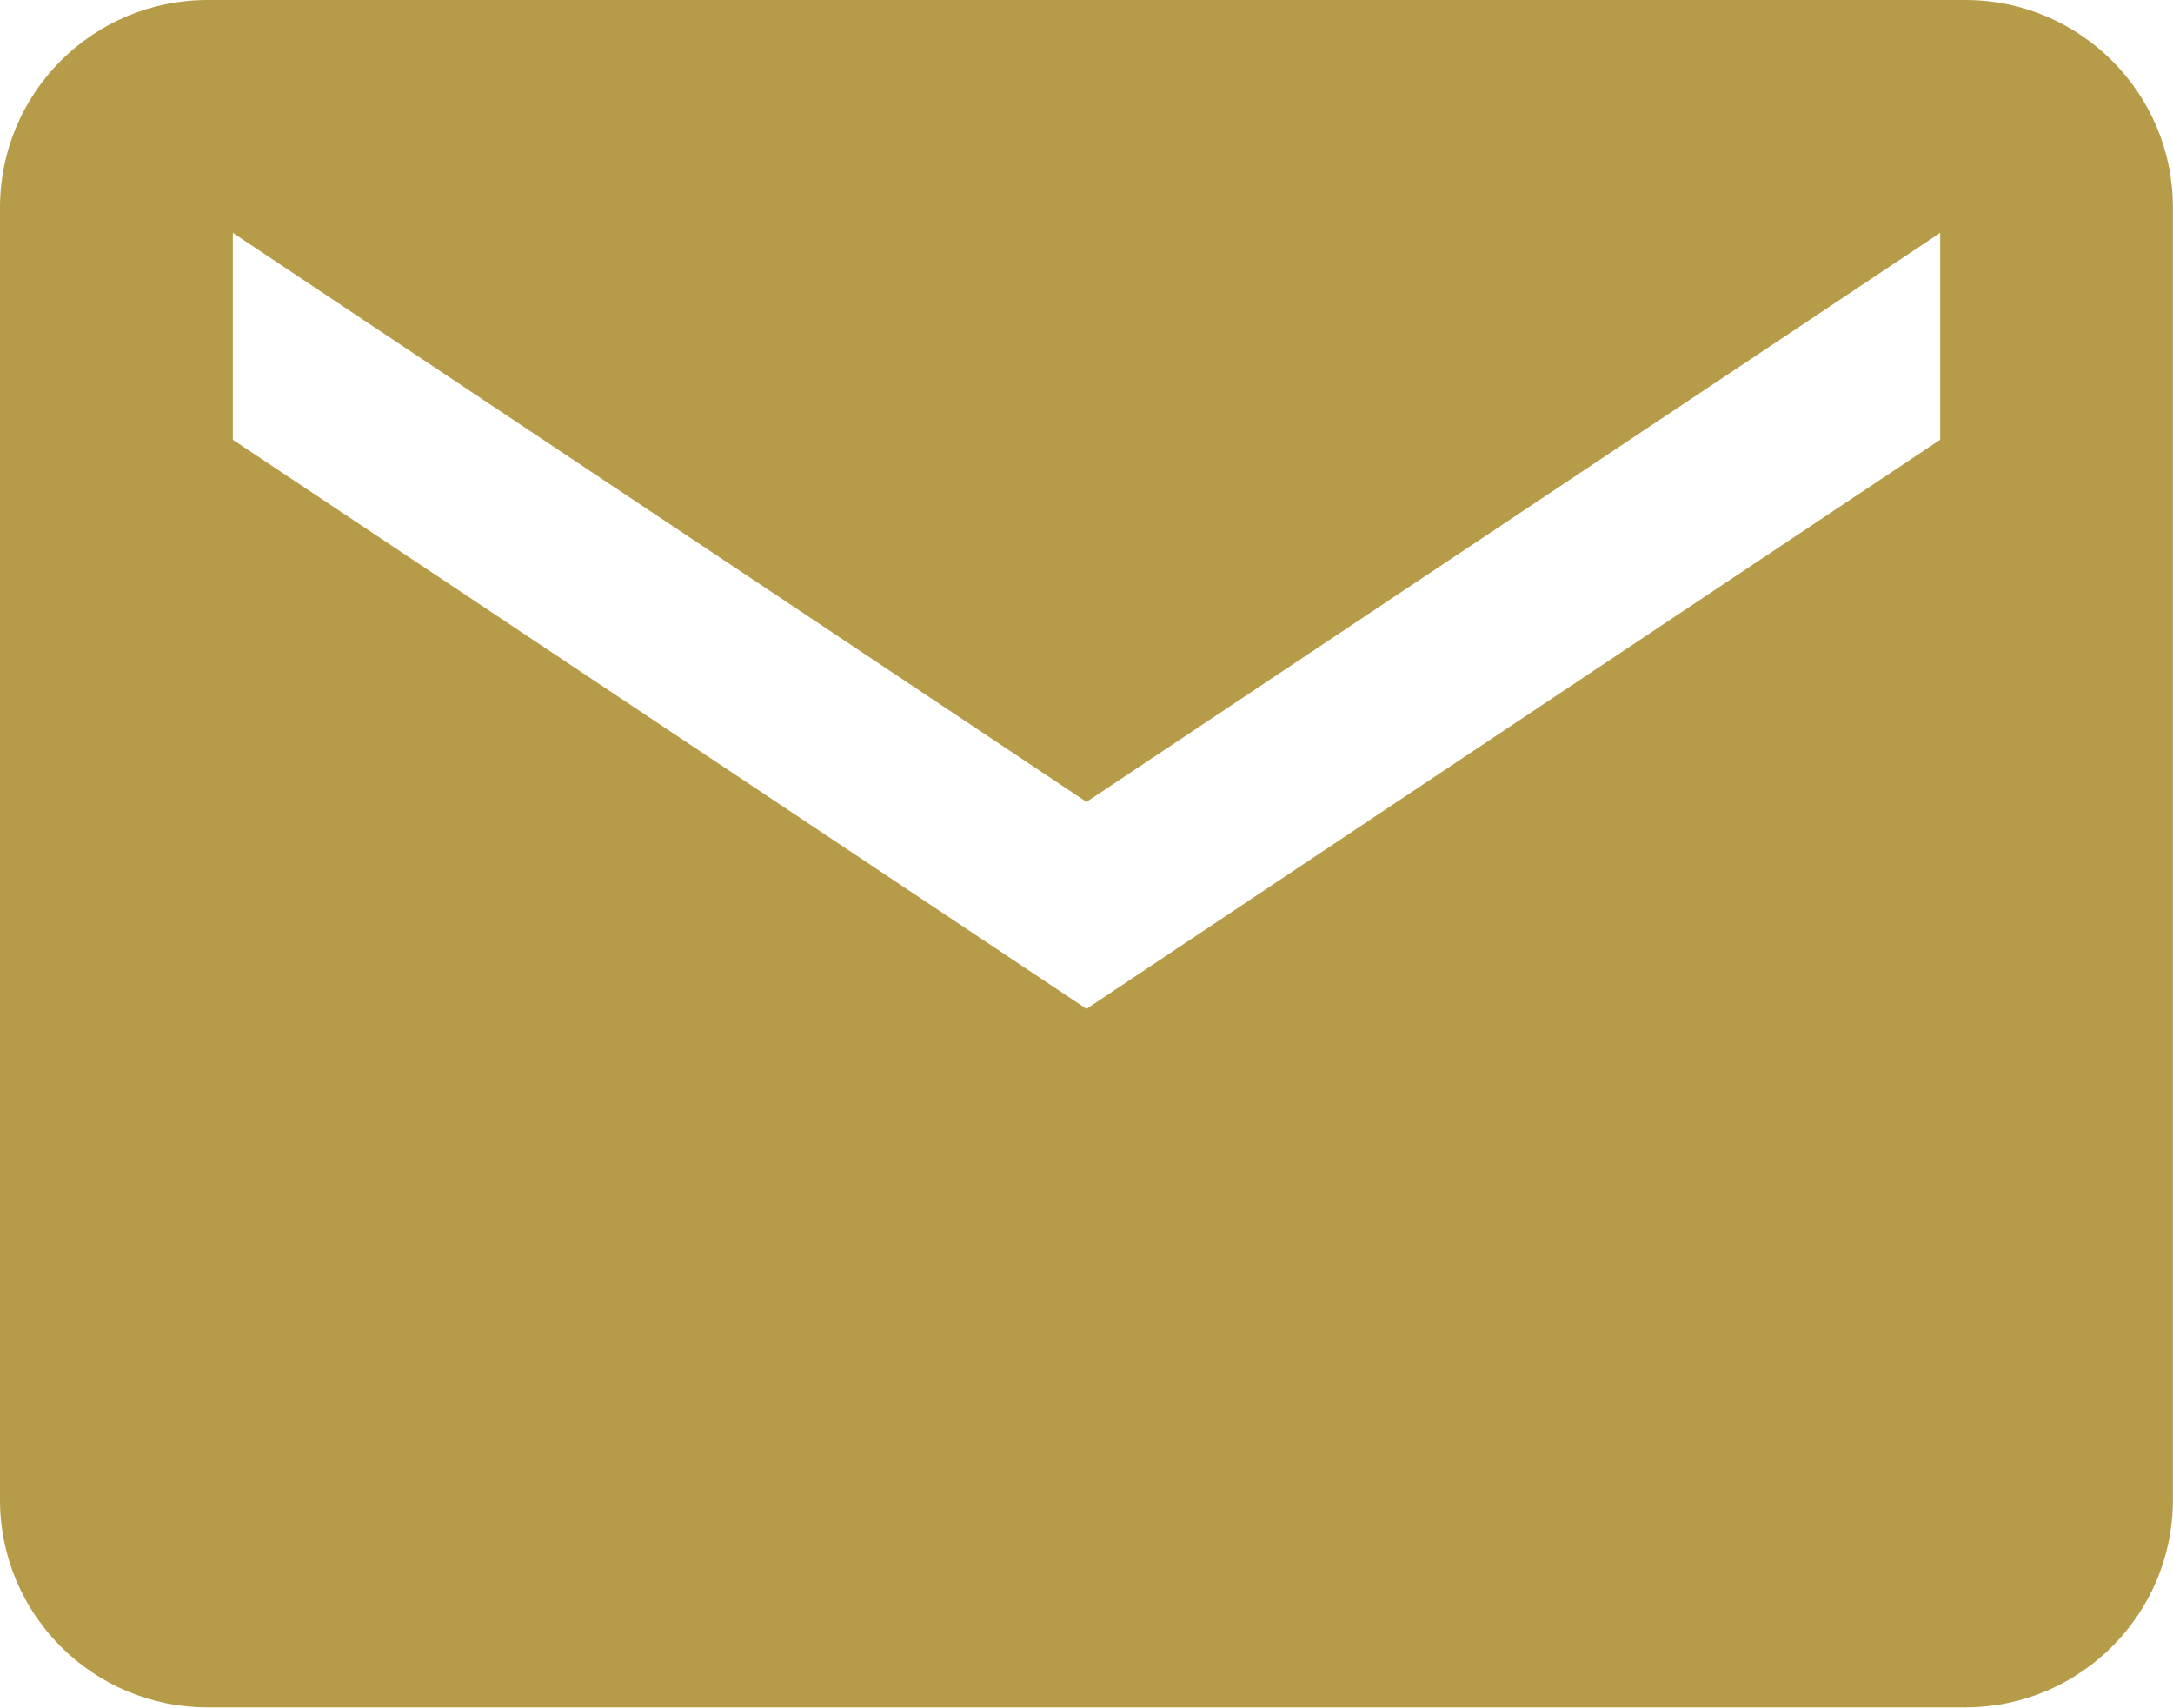
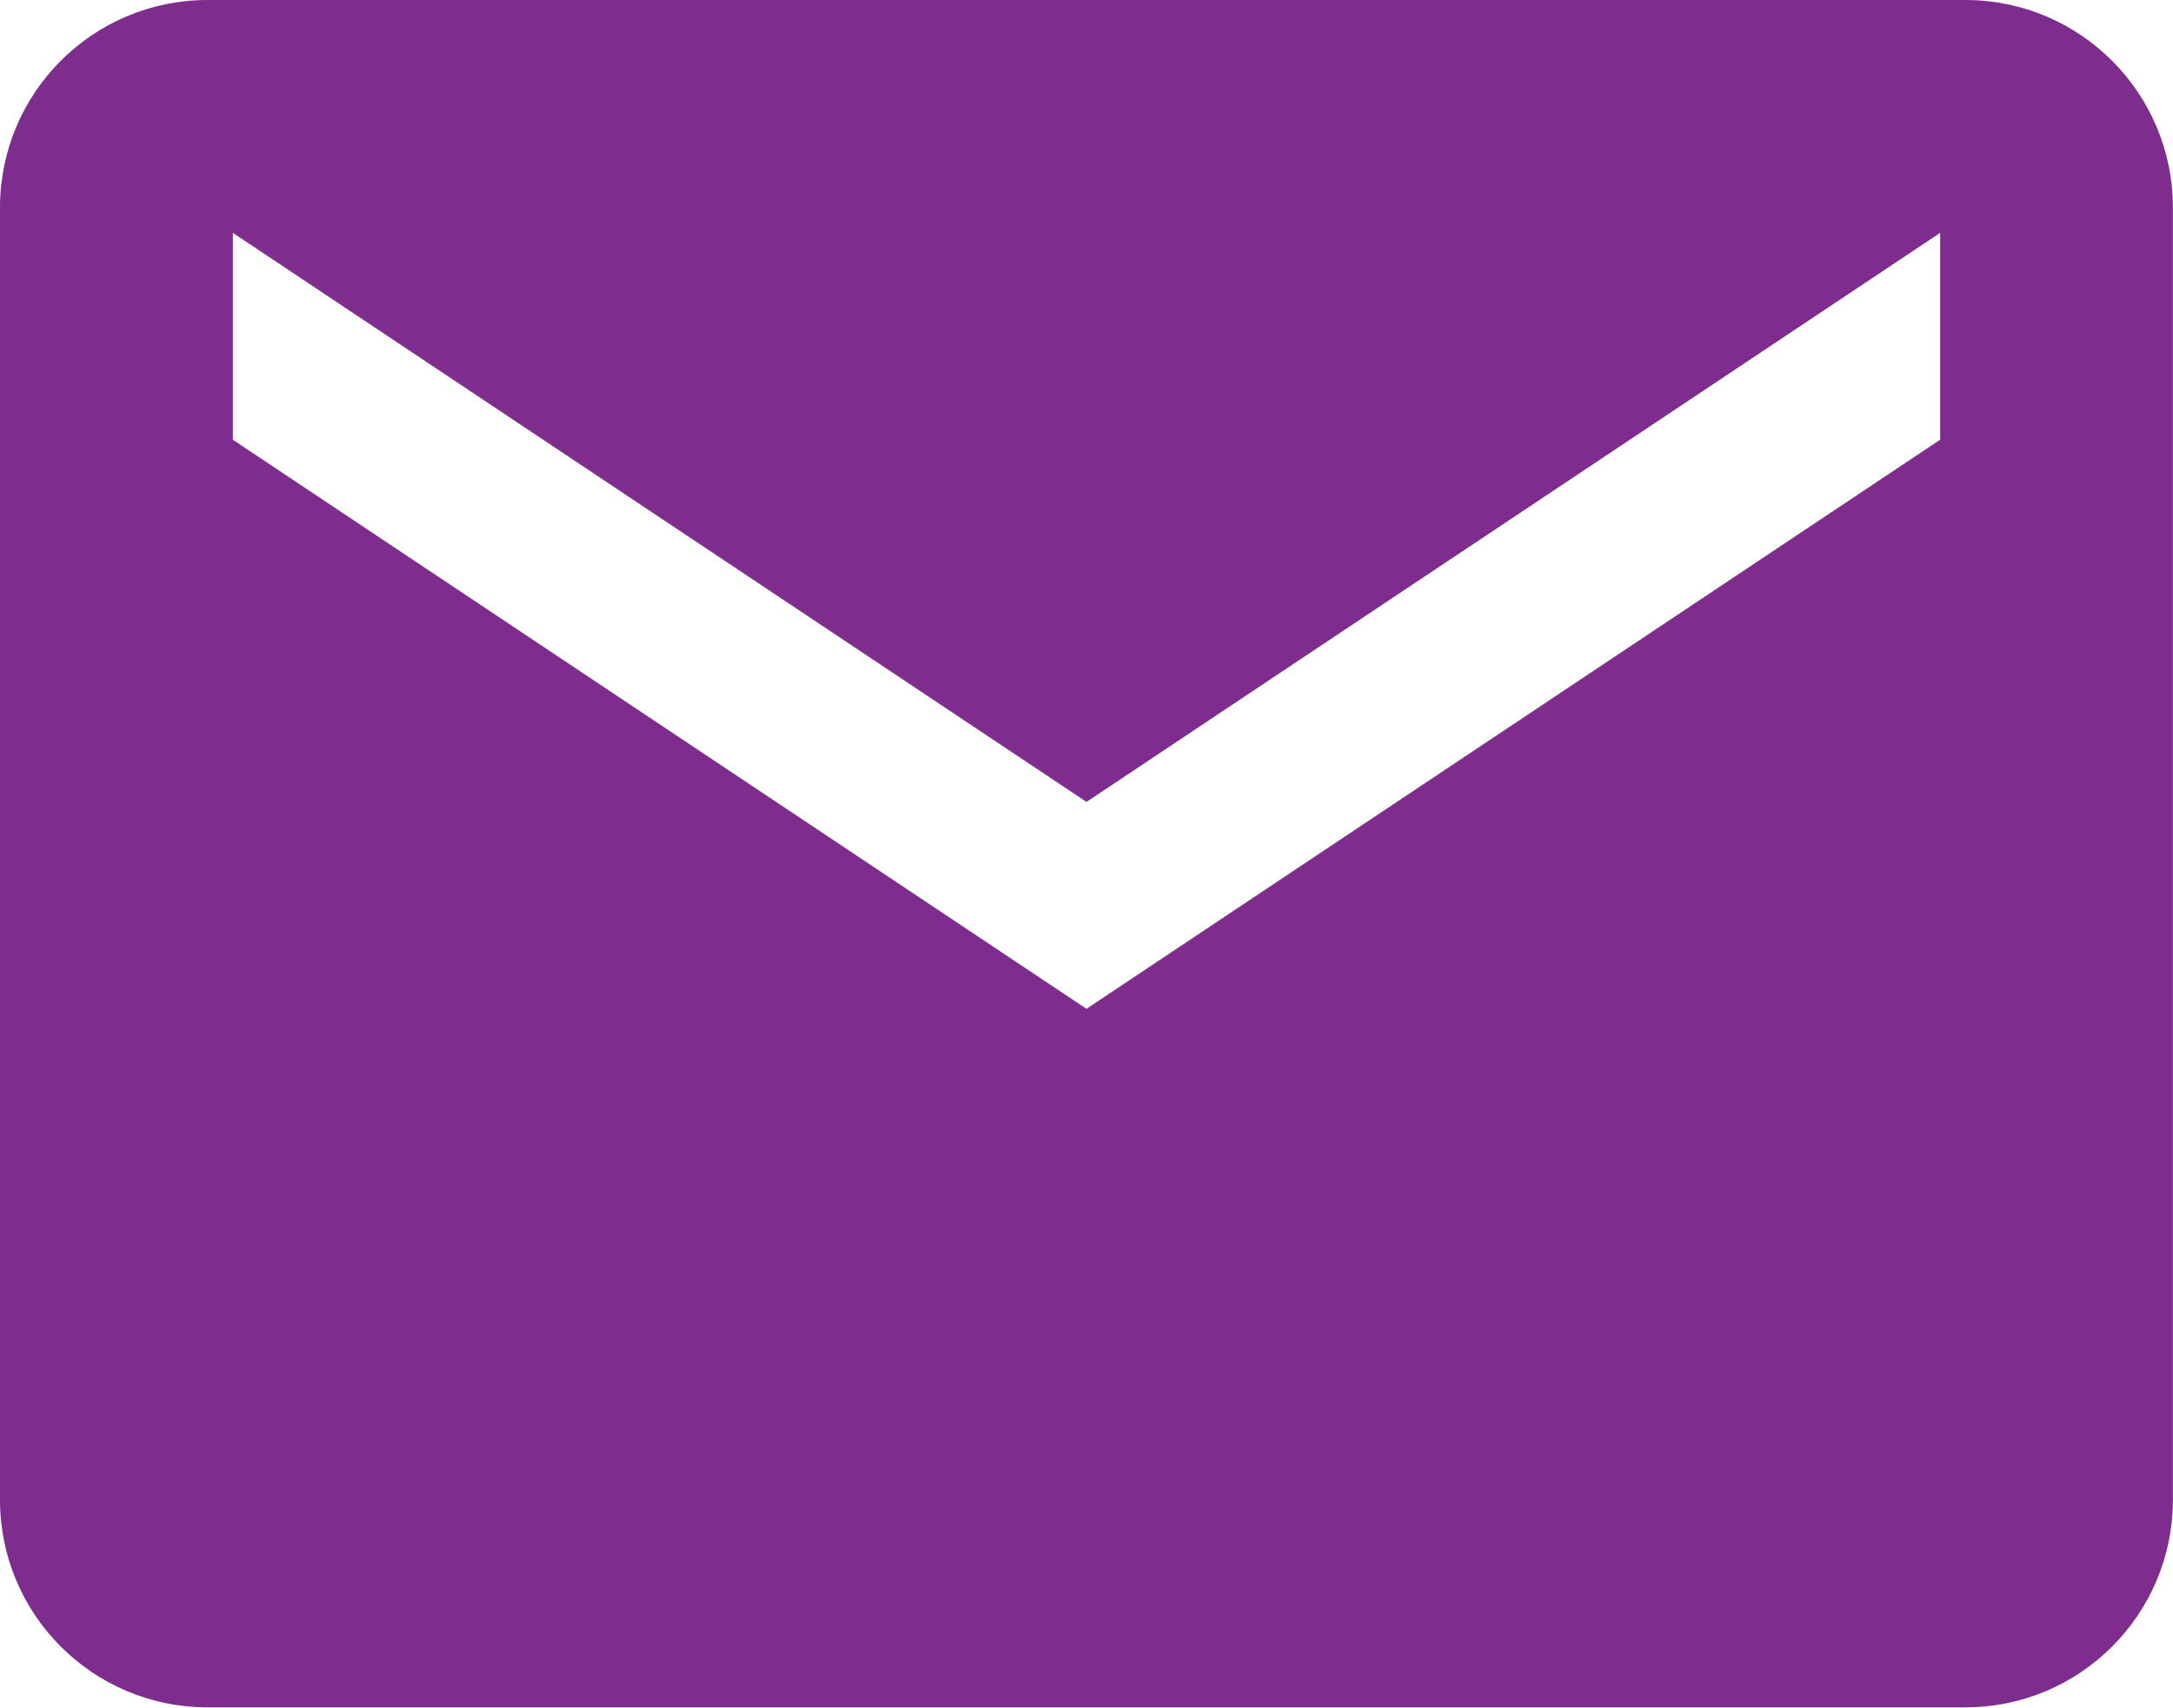
<svg xmlns="http://www.w3.org/2000/svg" width="20.364" height="16" viewBox="0 0 20.364 16">
-   <path id="Icon_ionic-md-mail" data-name="Icon ionic-md-mail" d="M20.674,5.625H4.189A1.945,1.945,0,0,0,2.25,7.564V19.686a1.945,1.945,0,0,0,1.939,1.939H20.674a1.945,1.945,0,0,0,1.939-1.939V7.564A1.945,1.945,0,0,0,20.674,5.625Zm-.242,4.121-8,5.333-8-5.333V7.807l8,5.333,8-5.333Z" transform="translate(-2.25 -5.625)" fill="#b69c49" />
+   <path id="Icon_ionic-md-mail" data-name="Icon ionic-md-mail" d="M20.674,5.625H4.189A1.945,1.945,0,0,0,2.25,7.564V19.686a1.945,1.945,0,0,0,1.939,1.939H20.674a1.945,1.945,0,0,0,1.939-1.939V7.564A1.945,1.945,0,0,0,20.674,5.625Zm-.242,4.121-8,5.333-8-5.333V7.807l8,5.333,8-5.333Z" transform="translate(-2.25 -5.625)" fill="#7E2C8E" />
</svg>
